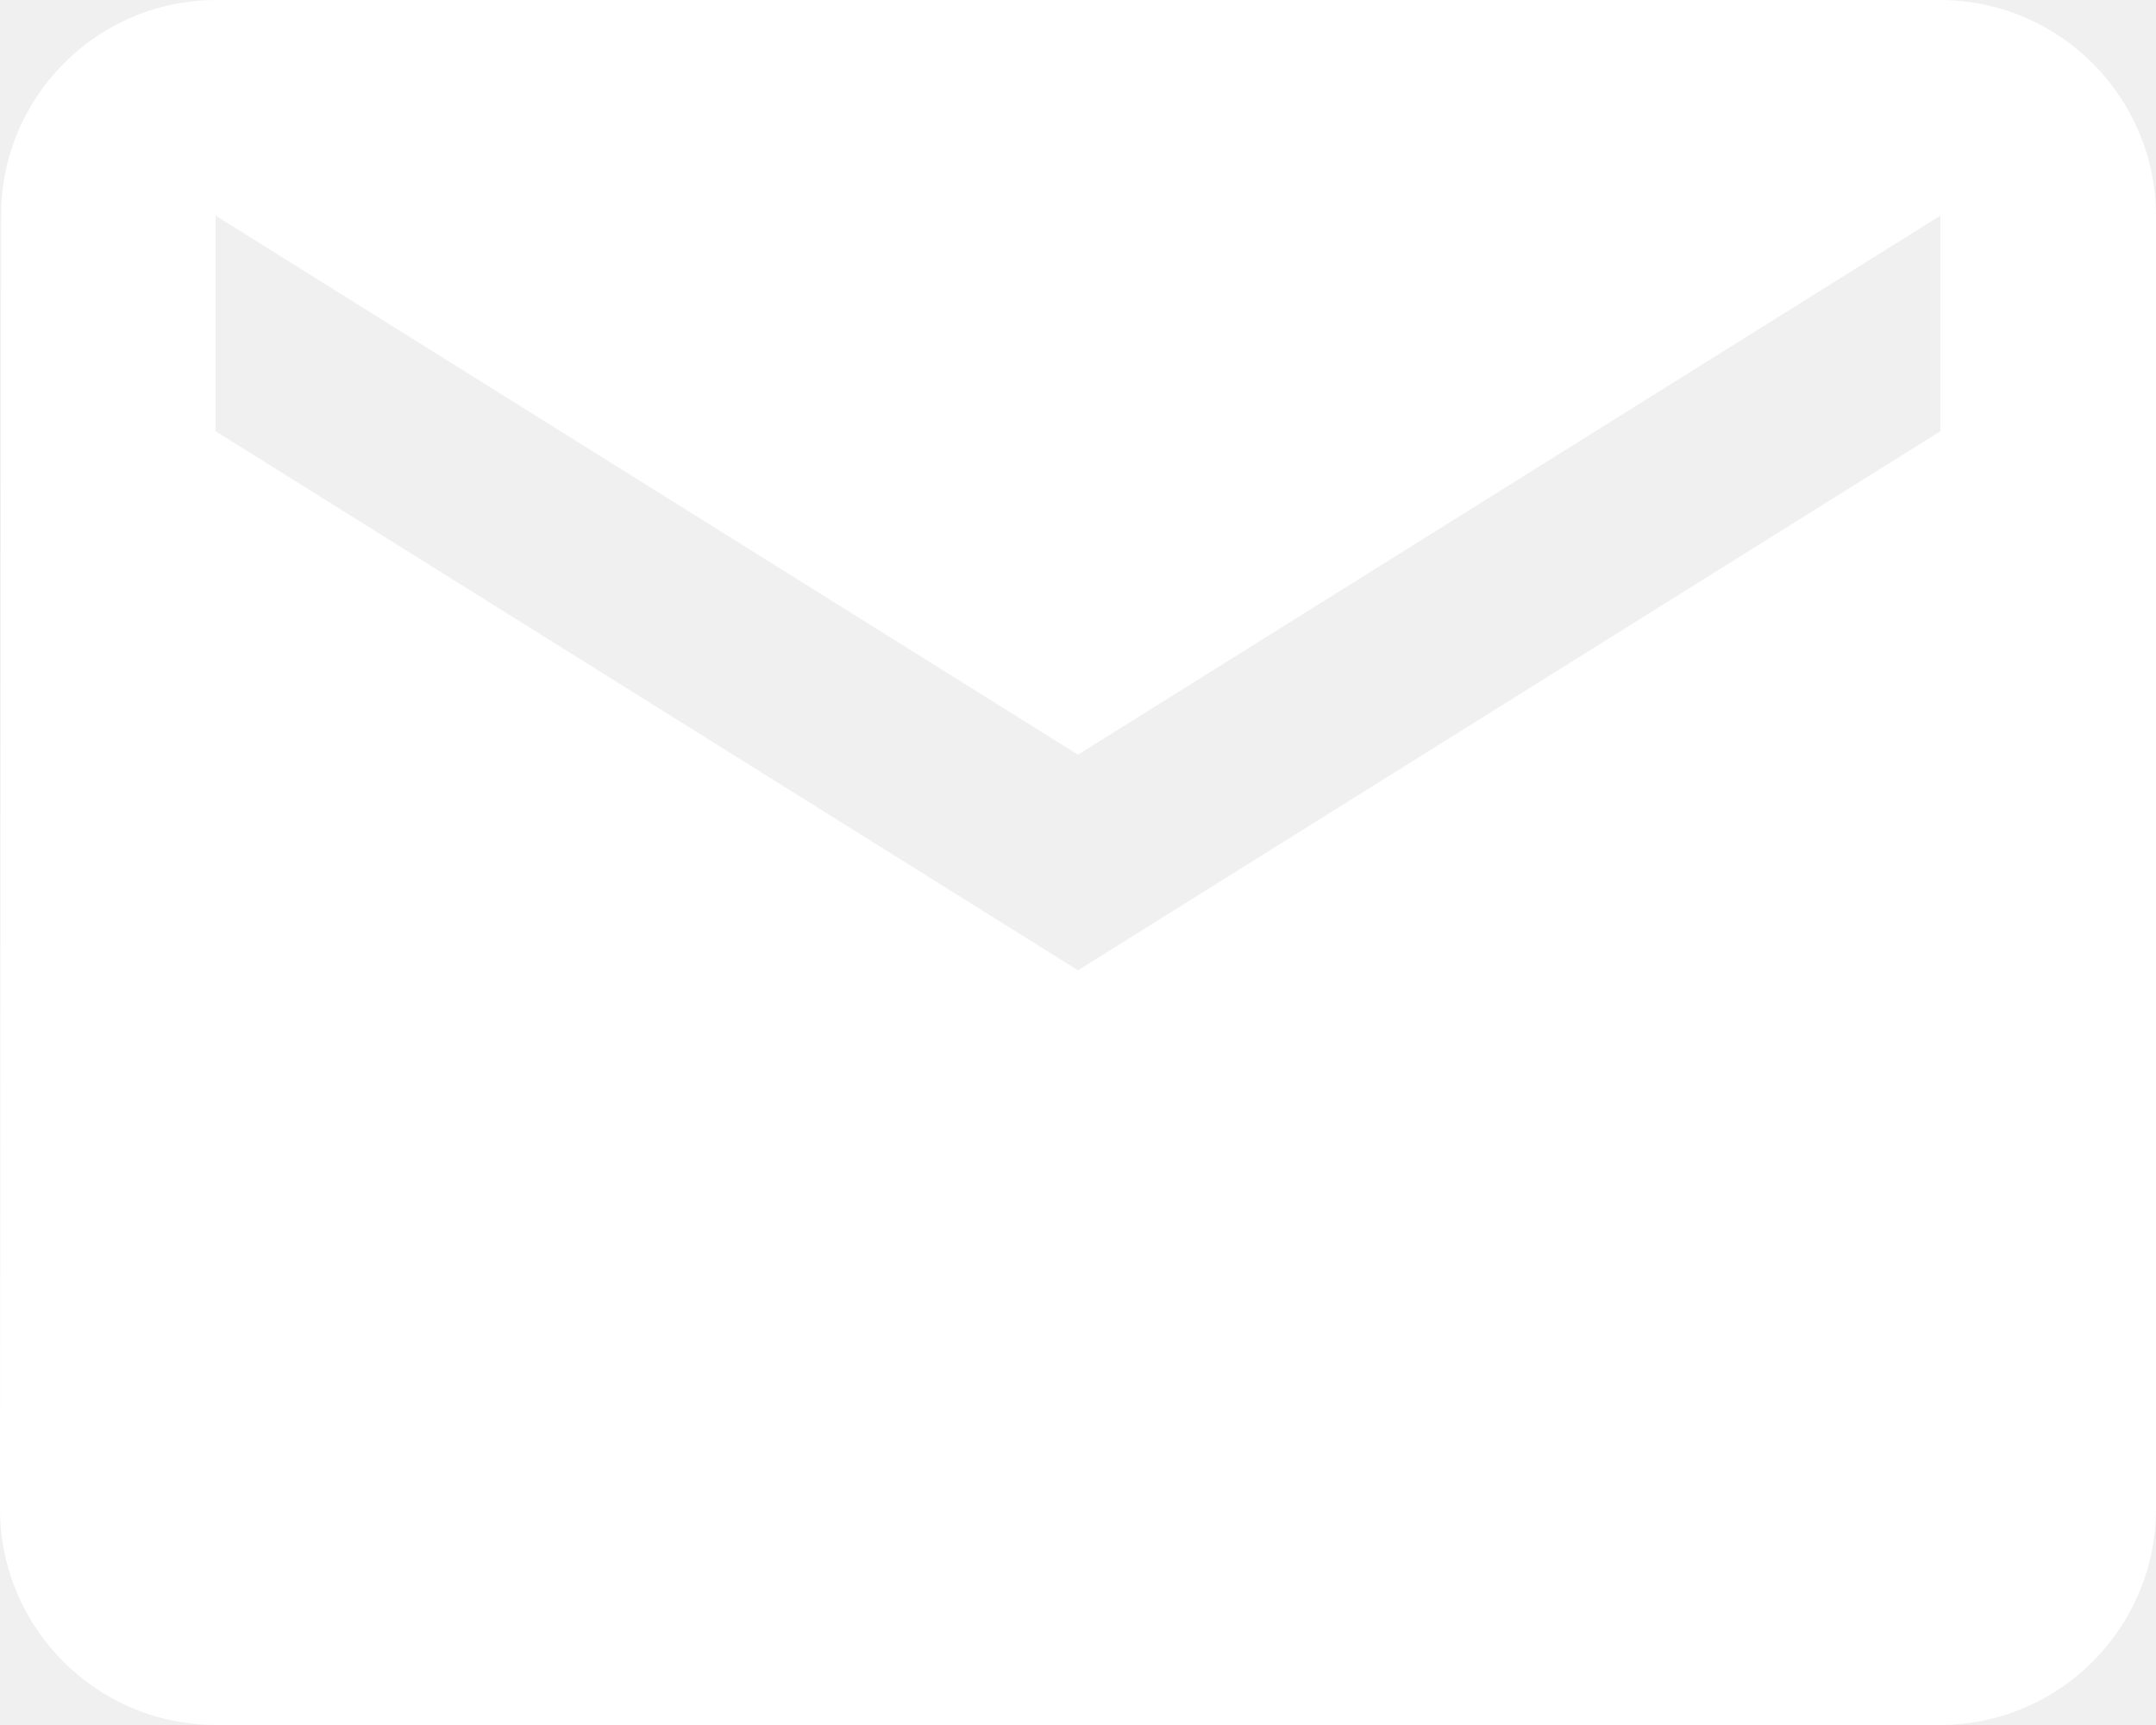
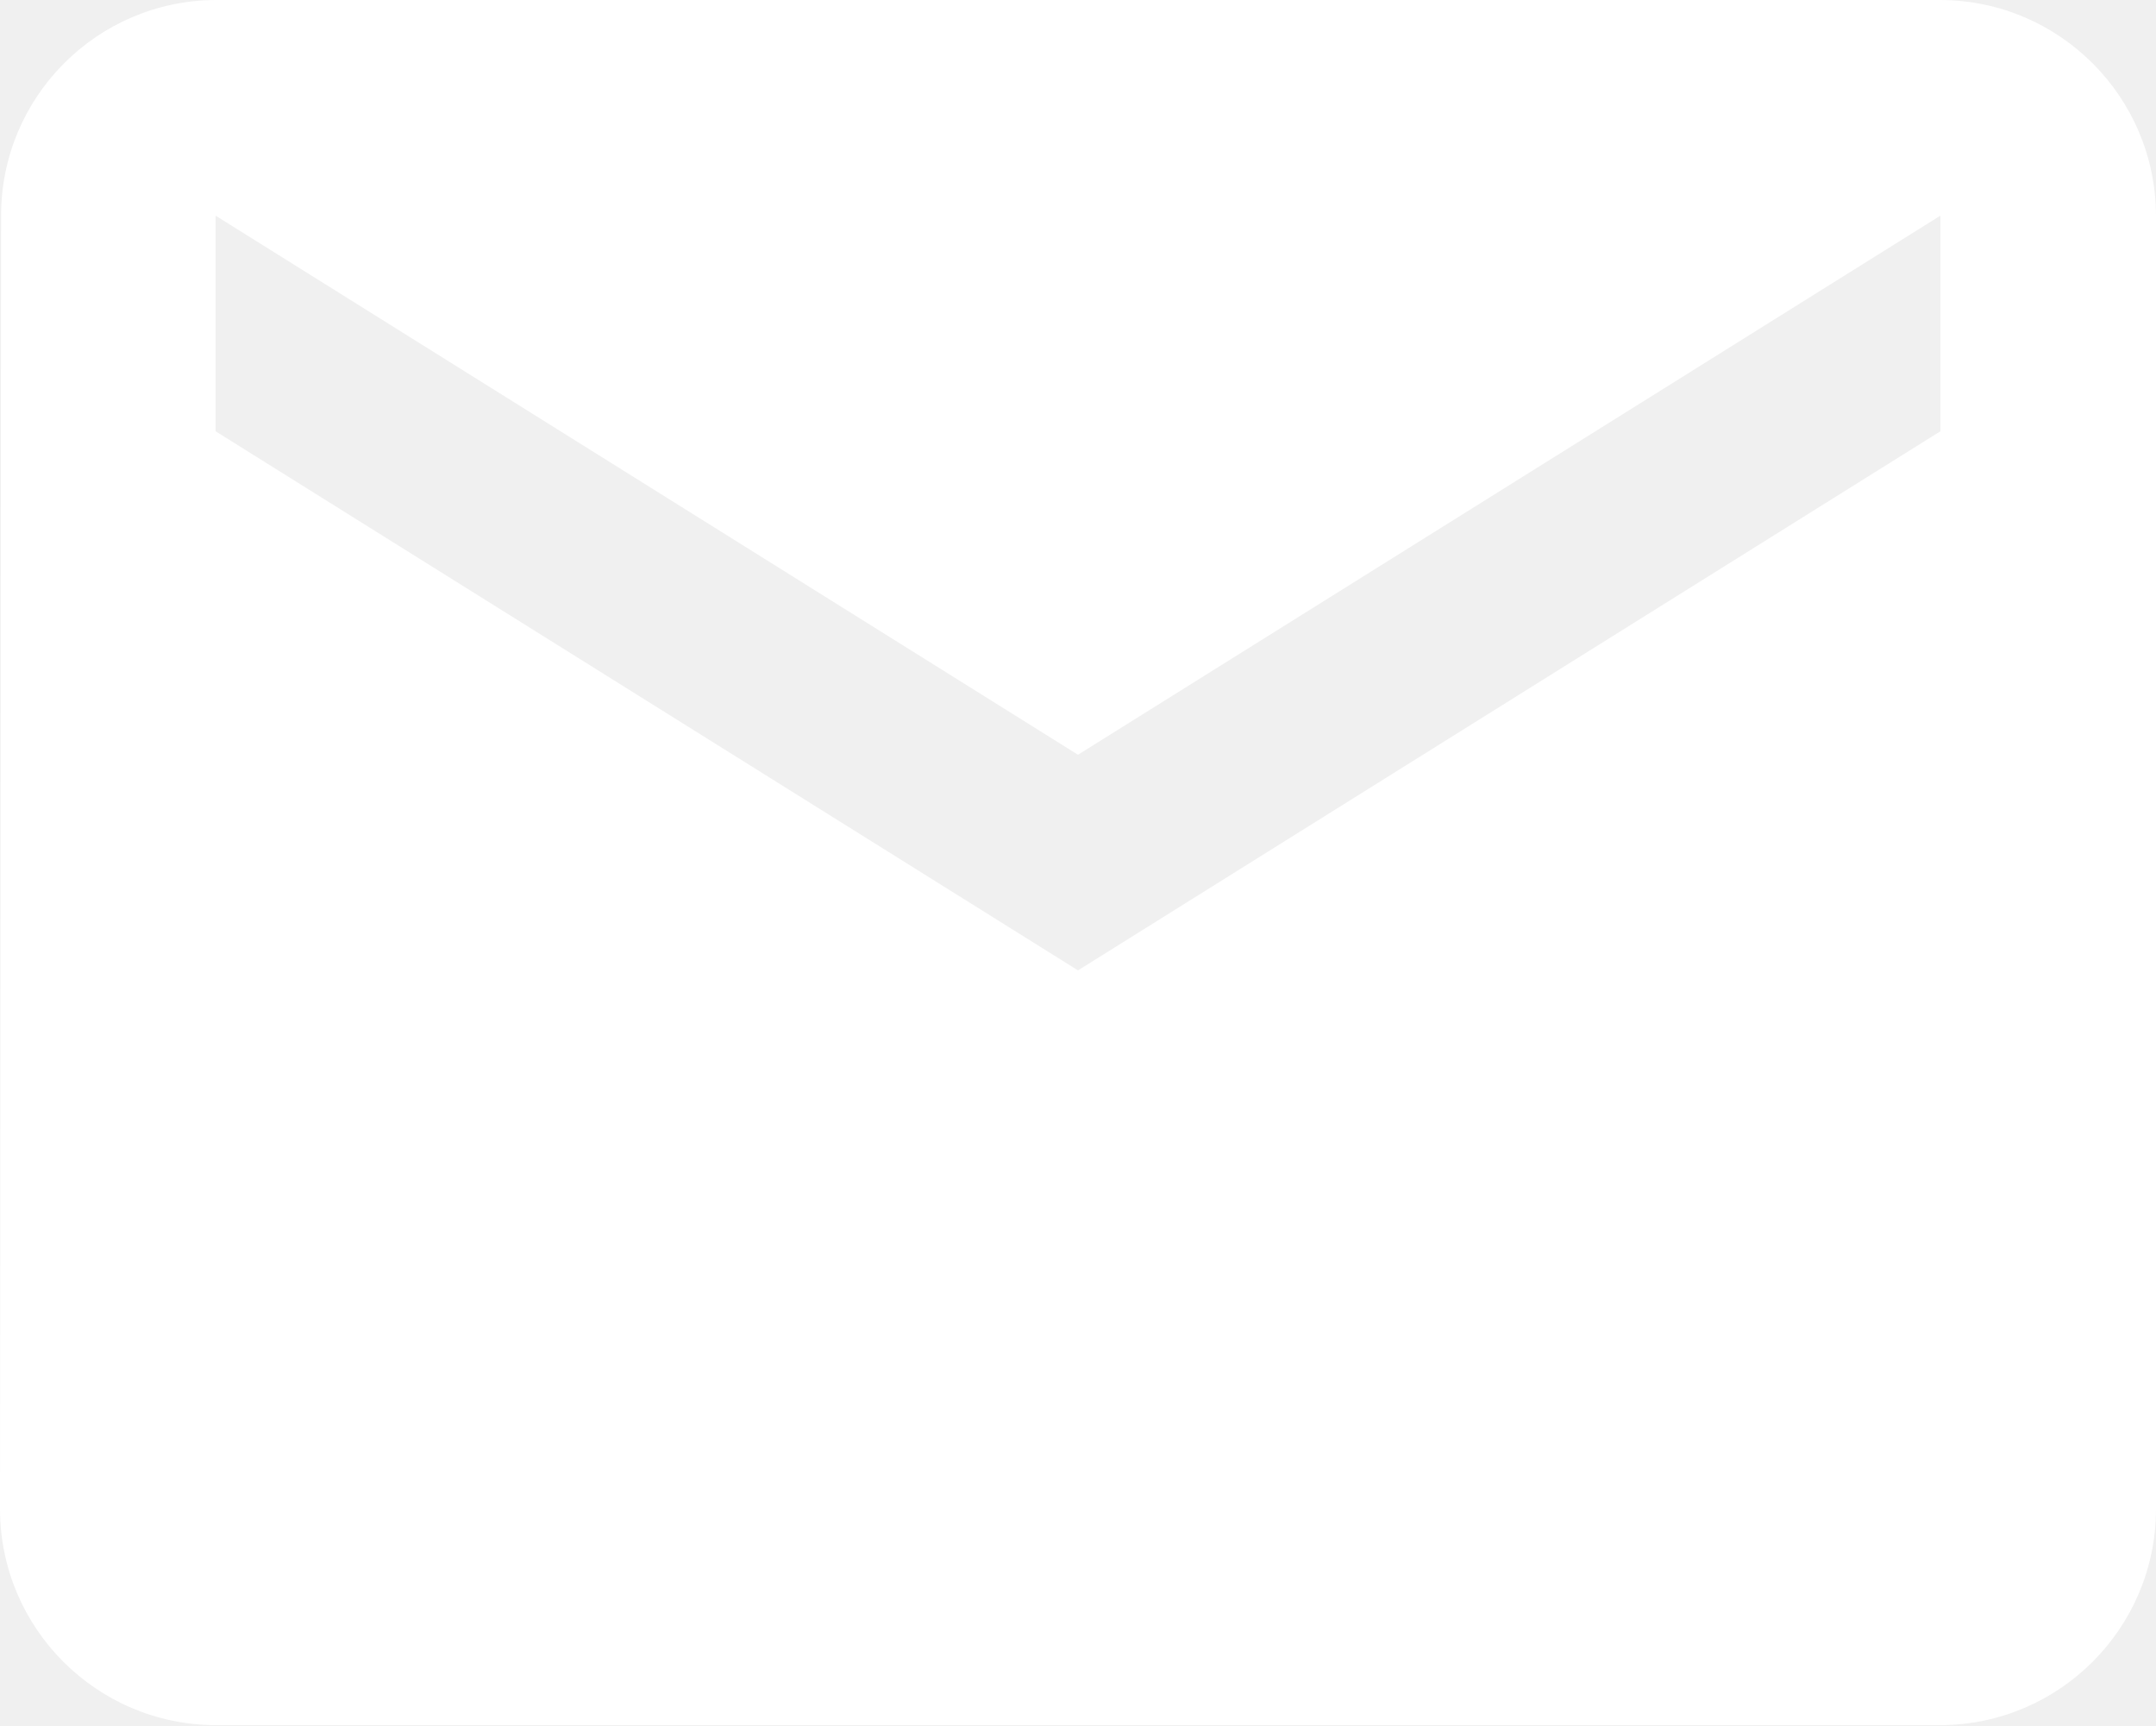
- <svg xmlns="http://www.w3.org/2000/svg" width="19.1" height="15.28" viewBox="0 0 19.1 15.28">
-   <path id="email-temp" d="M20.19,6H4.91a1.907,1.907,0,0,0-1.9,1.91L3,19.37a1.916,1.916,0,0,0,1.91,1.91H20.19a1.916,1.916,0,0,0,1.91-1.91V7.91A1.916,1.916,0,0,0,20.19,6Zm0,3.82-7.64,4.775L4.91,9.82V7.91l7.64,4.775L20.19,7.91Z" transform="translate(-3 -6)" fill="#fff" />
+ <svg xmlns="http://www.w3.org/2000/svg" width="16" height="12.8" viewBox="0 0 16 12.8">
+   <path id="email-temp" d="M17.4,6H4.6A1.6,1.6,0,0,0,3.008,7.6L3,17.2a1.605,1.605,0,0,0,1.6,1.6H17.4A1.605,1.605,0,0,0,19,17.2V7.6A1.605,1.605,0,0,0,17.4,6Zm0,3.2-6.4,4-6.4-4V7.6l6.4,4,6.4-4Z" transform="translate(-3 -6)" fill="#fff" />
</svg>
